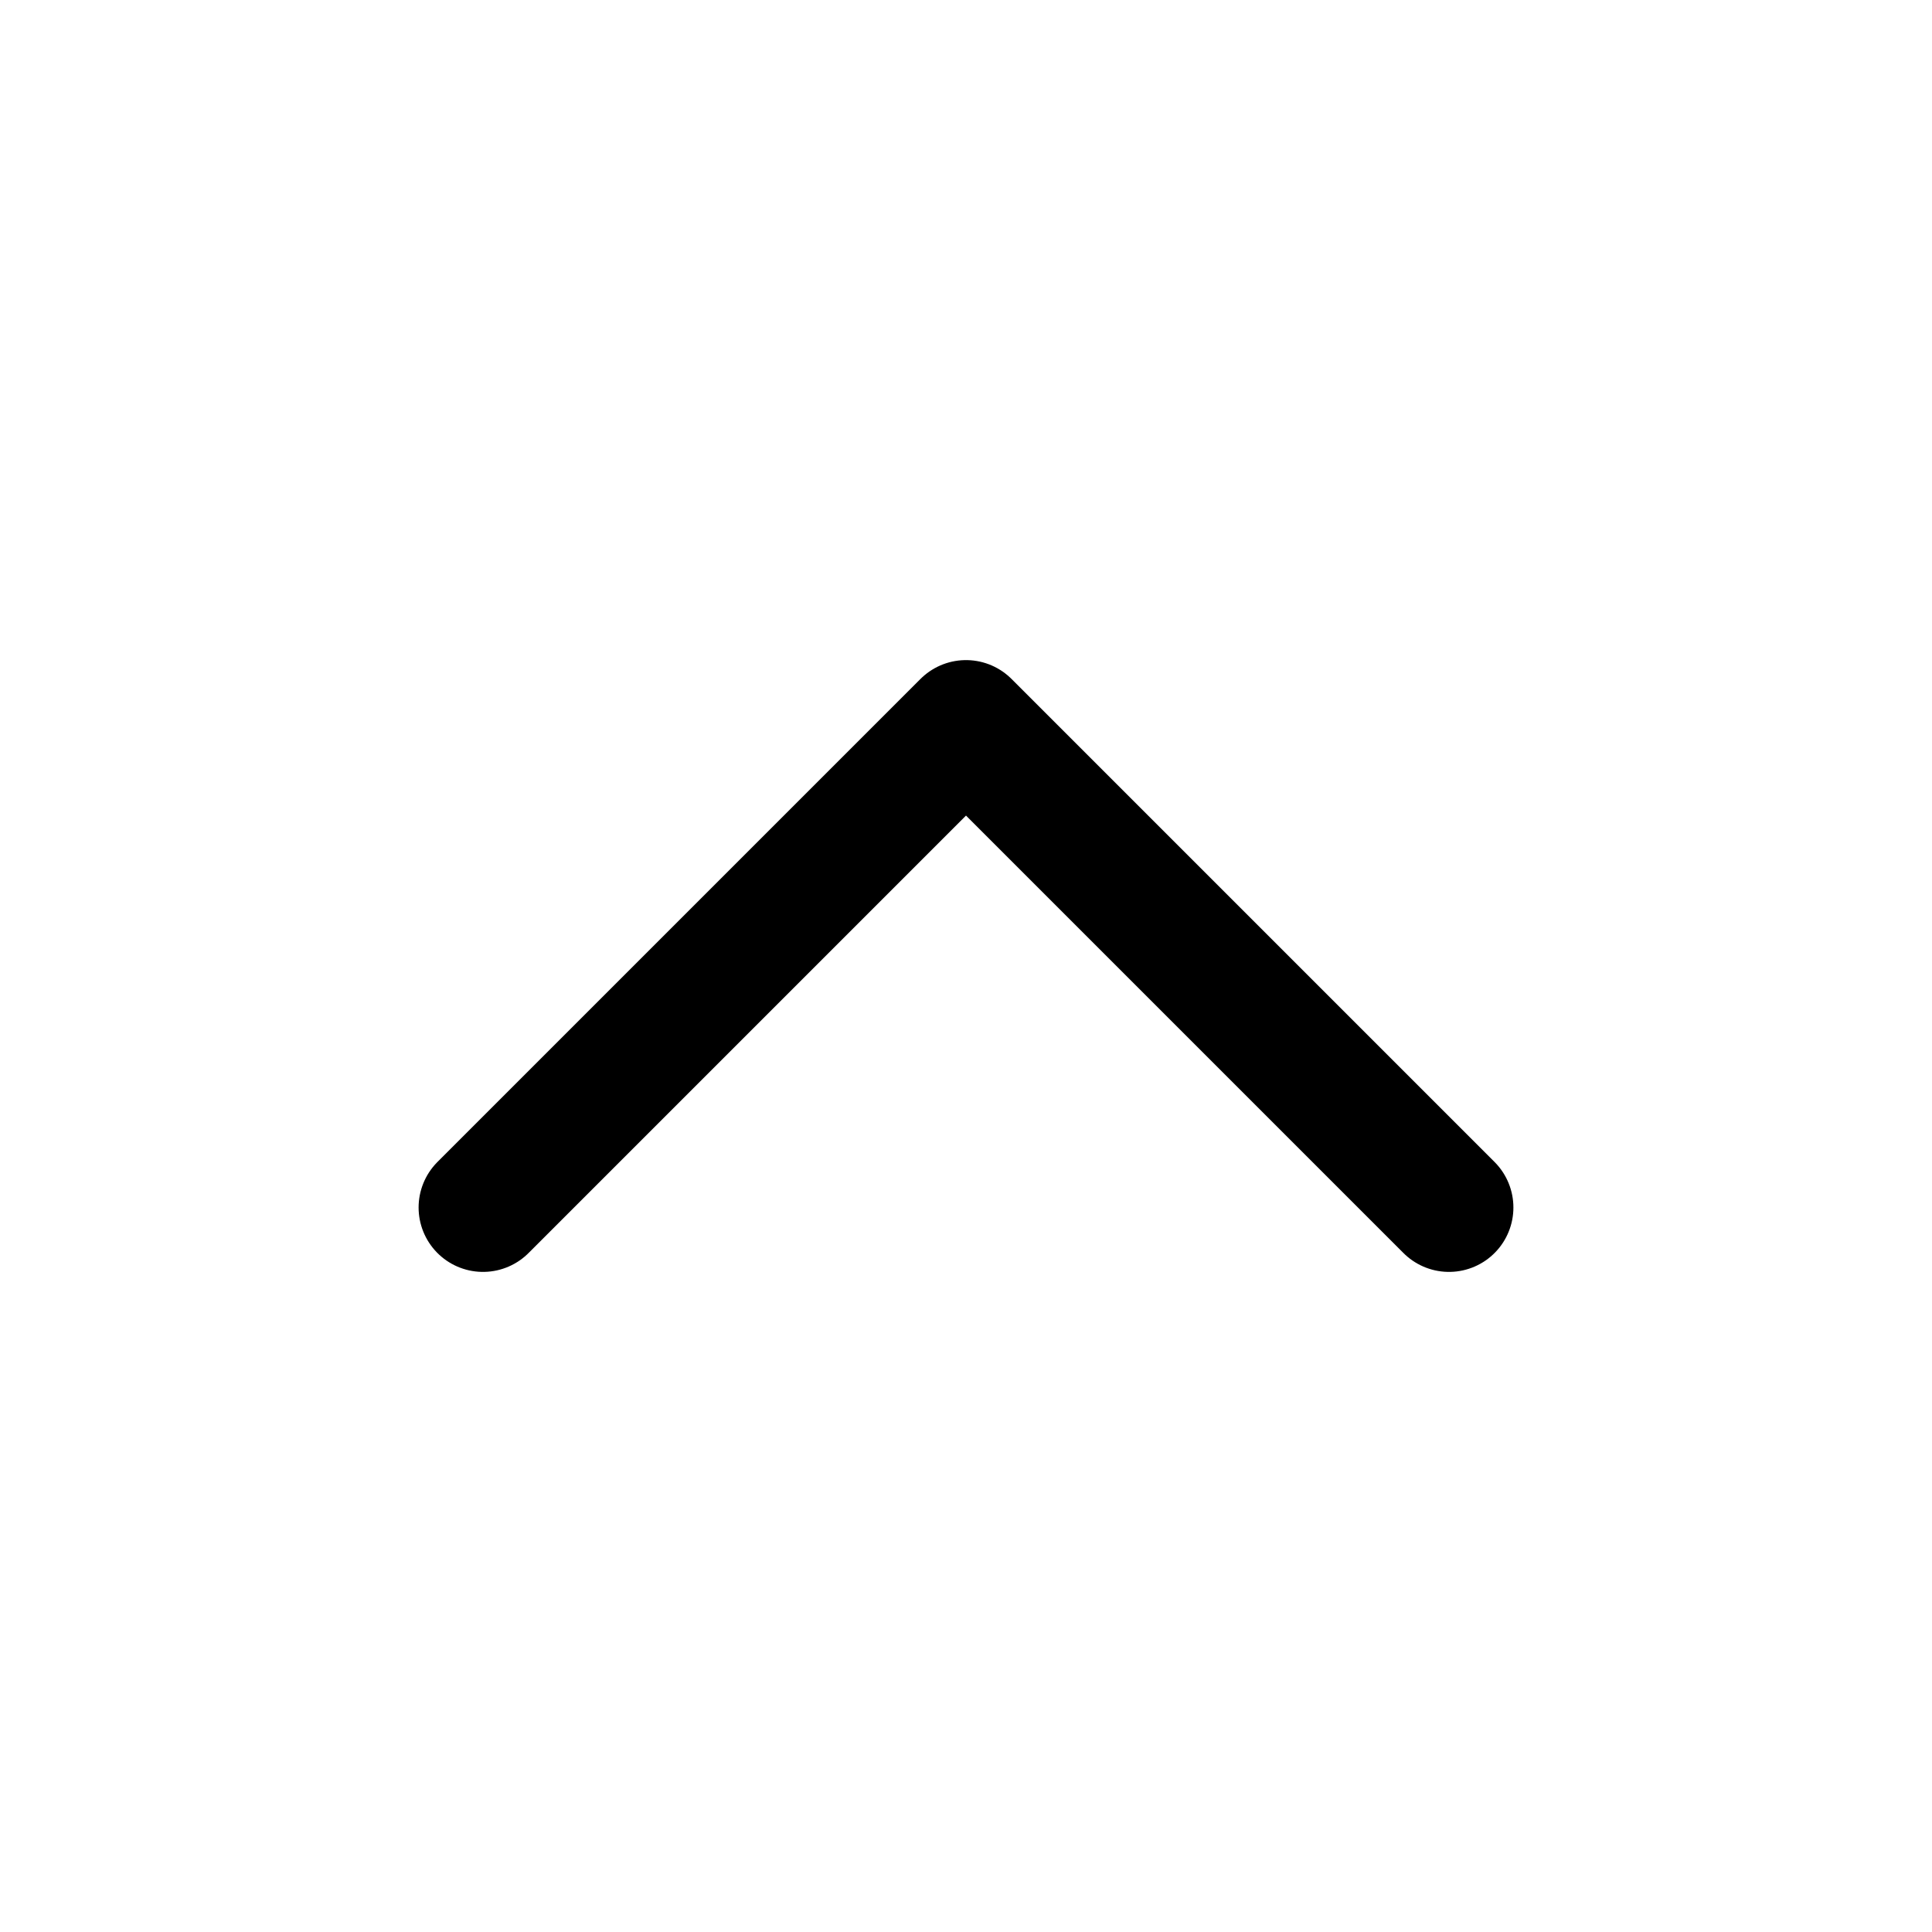
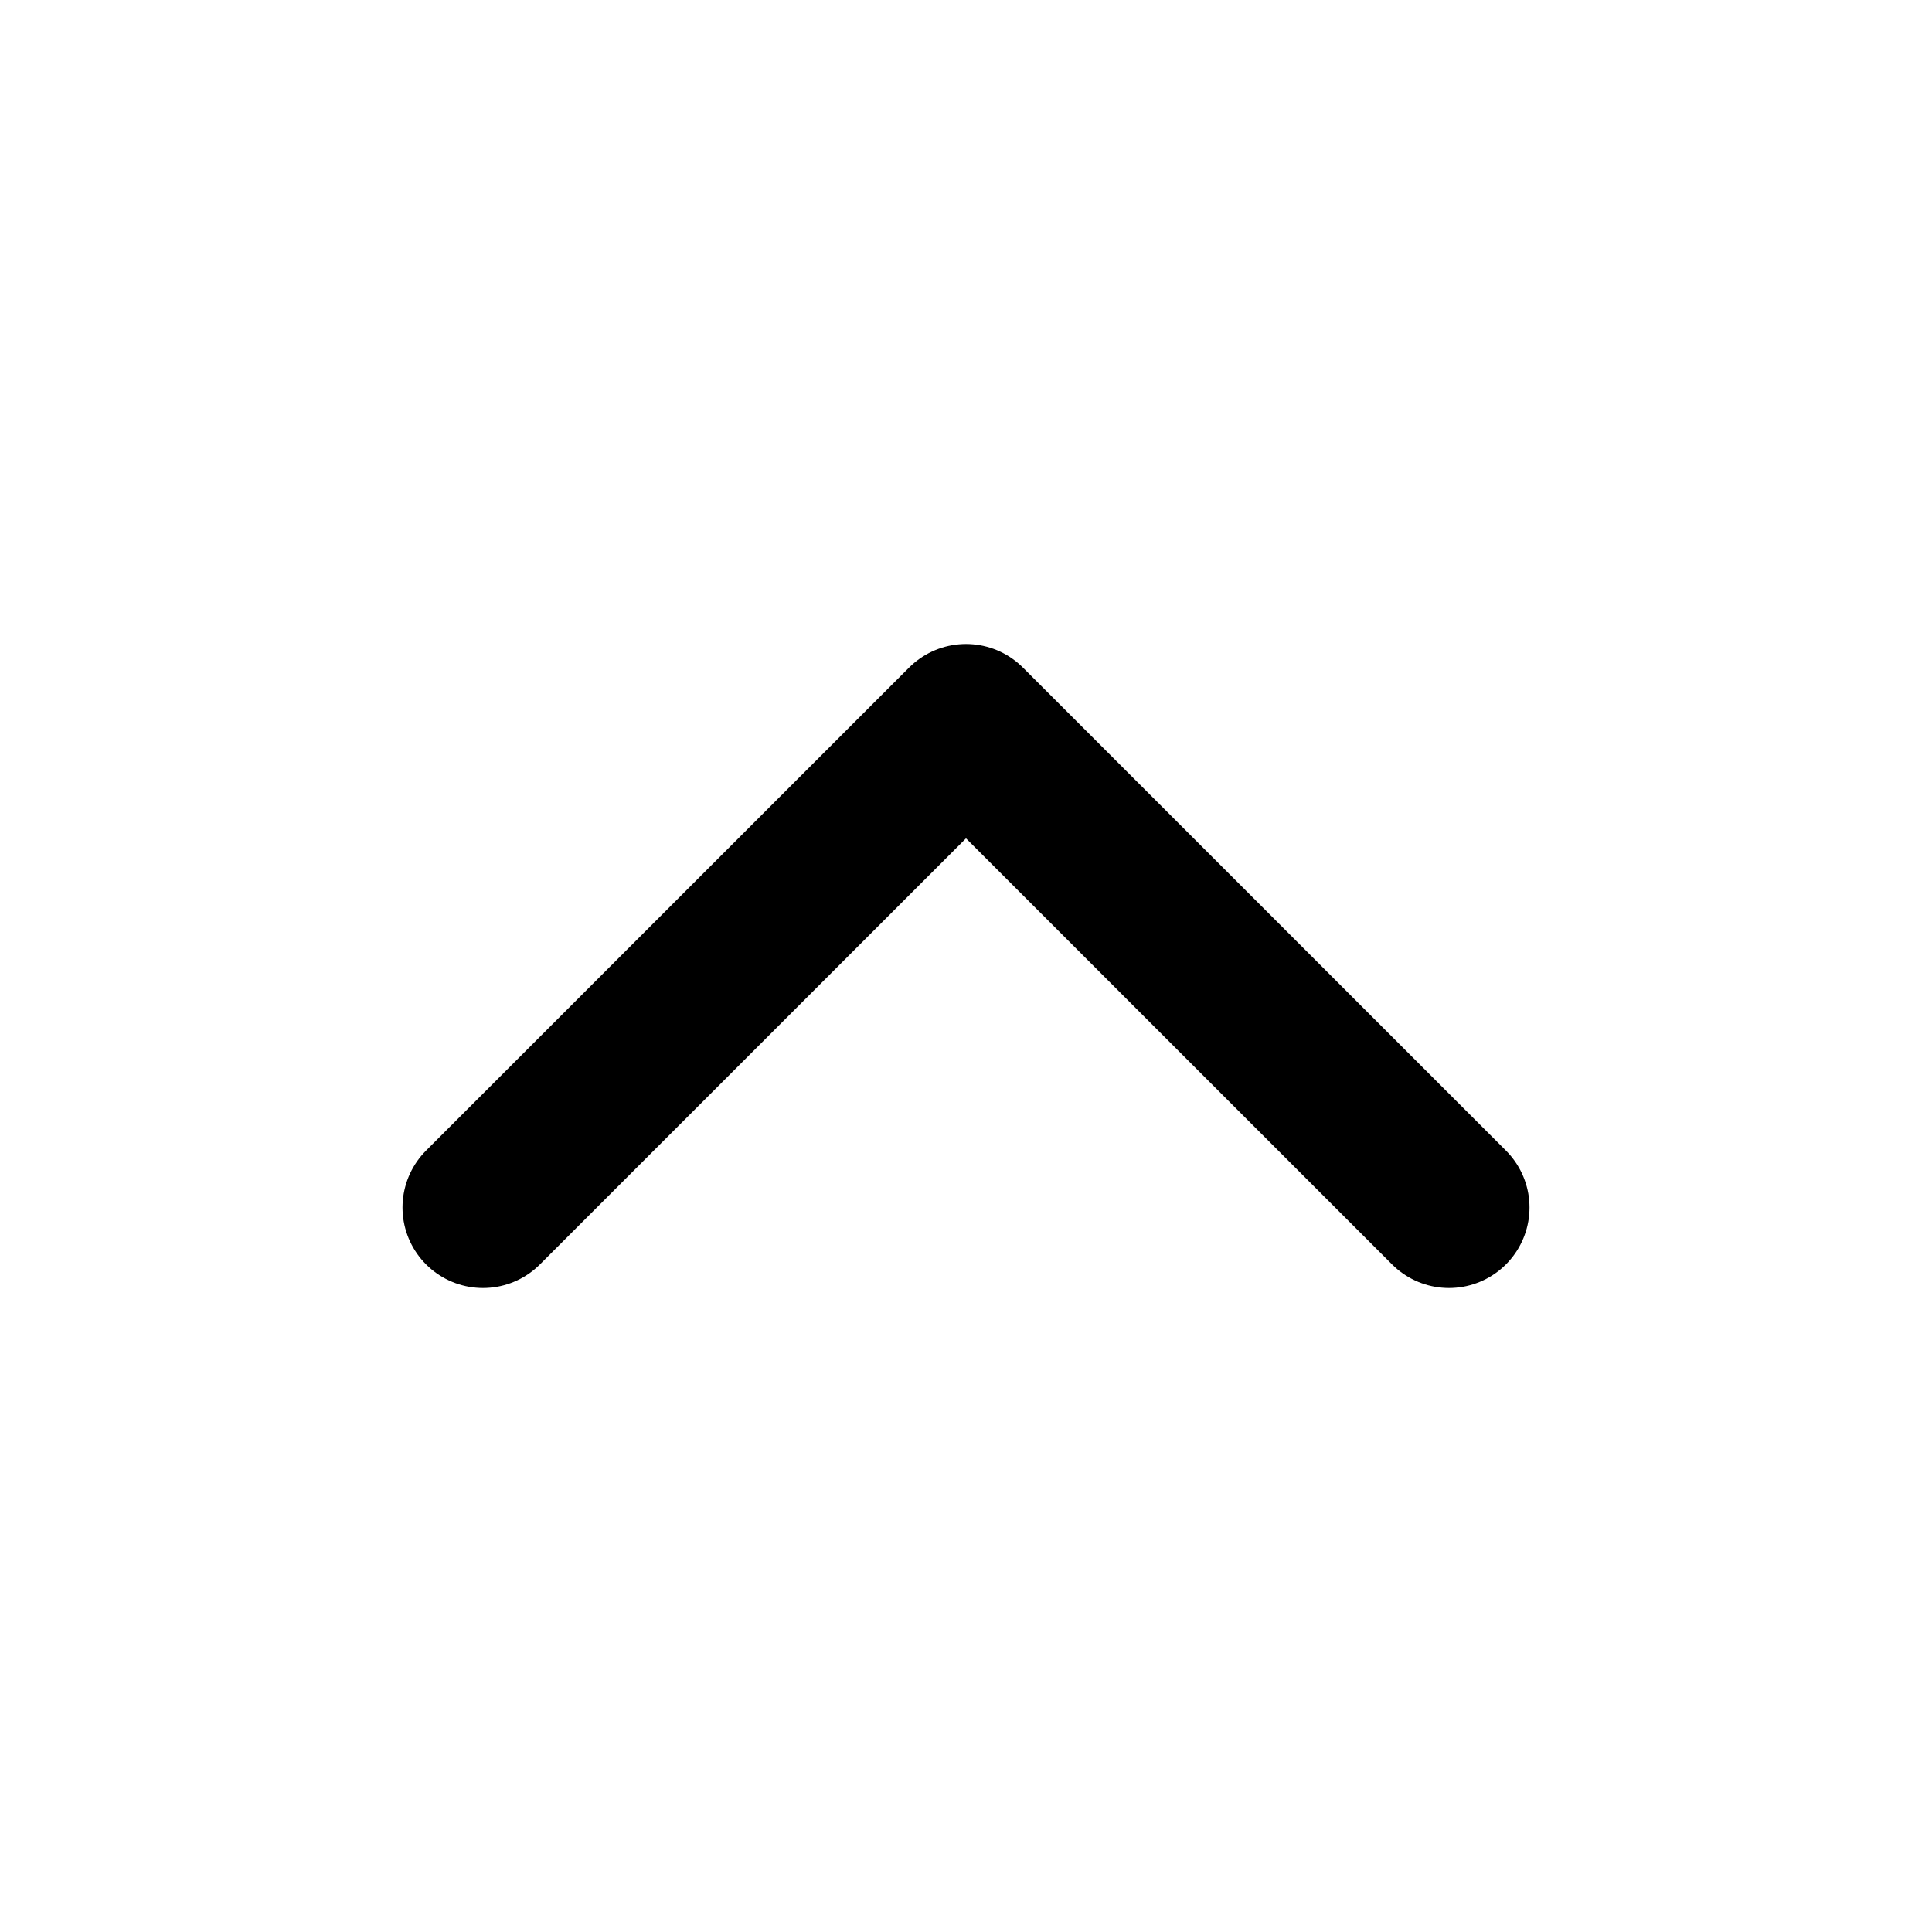
<svg xmlns="http://www.w3.org/2000/svg" width="24" height="24" viewBox="0 0 24 24" role="img" aria-labelledby="title desc">
-   <style>.icon{fill:none;stroke:currentColor;stroke-width:1.6;stroke-linecap:round;stroke-linejoin:round}.fill{fill:currentColor;stroke:none}.brand{fill:currentColor;stroke:currentColor;stroke-width:1.15;stroke-linejoin:round}</style>
+   <style>.icon{fill:none;stroke:currentColor;stroke-width:2;stroke-linecap:round;stroke-linejoin:round}</style>
  <path class="icon" d="m6 15 6-6 6 6" />
</svg>
